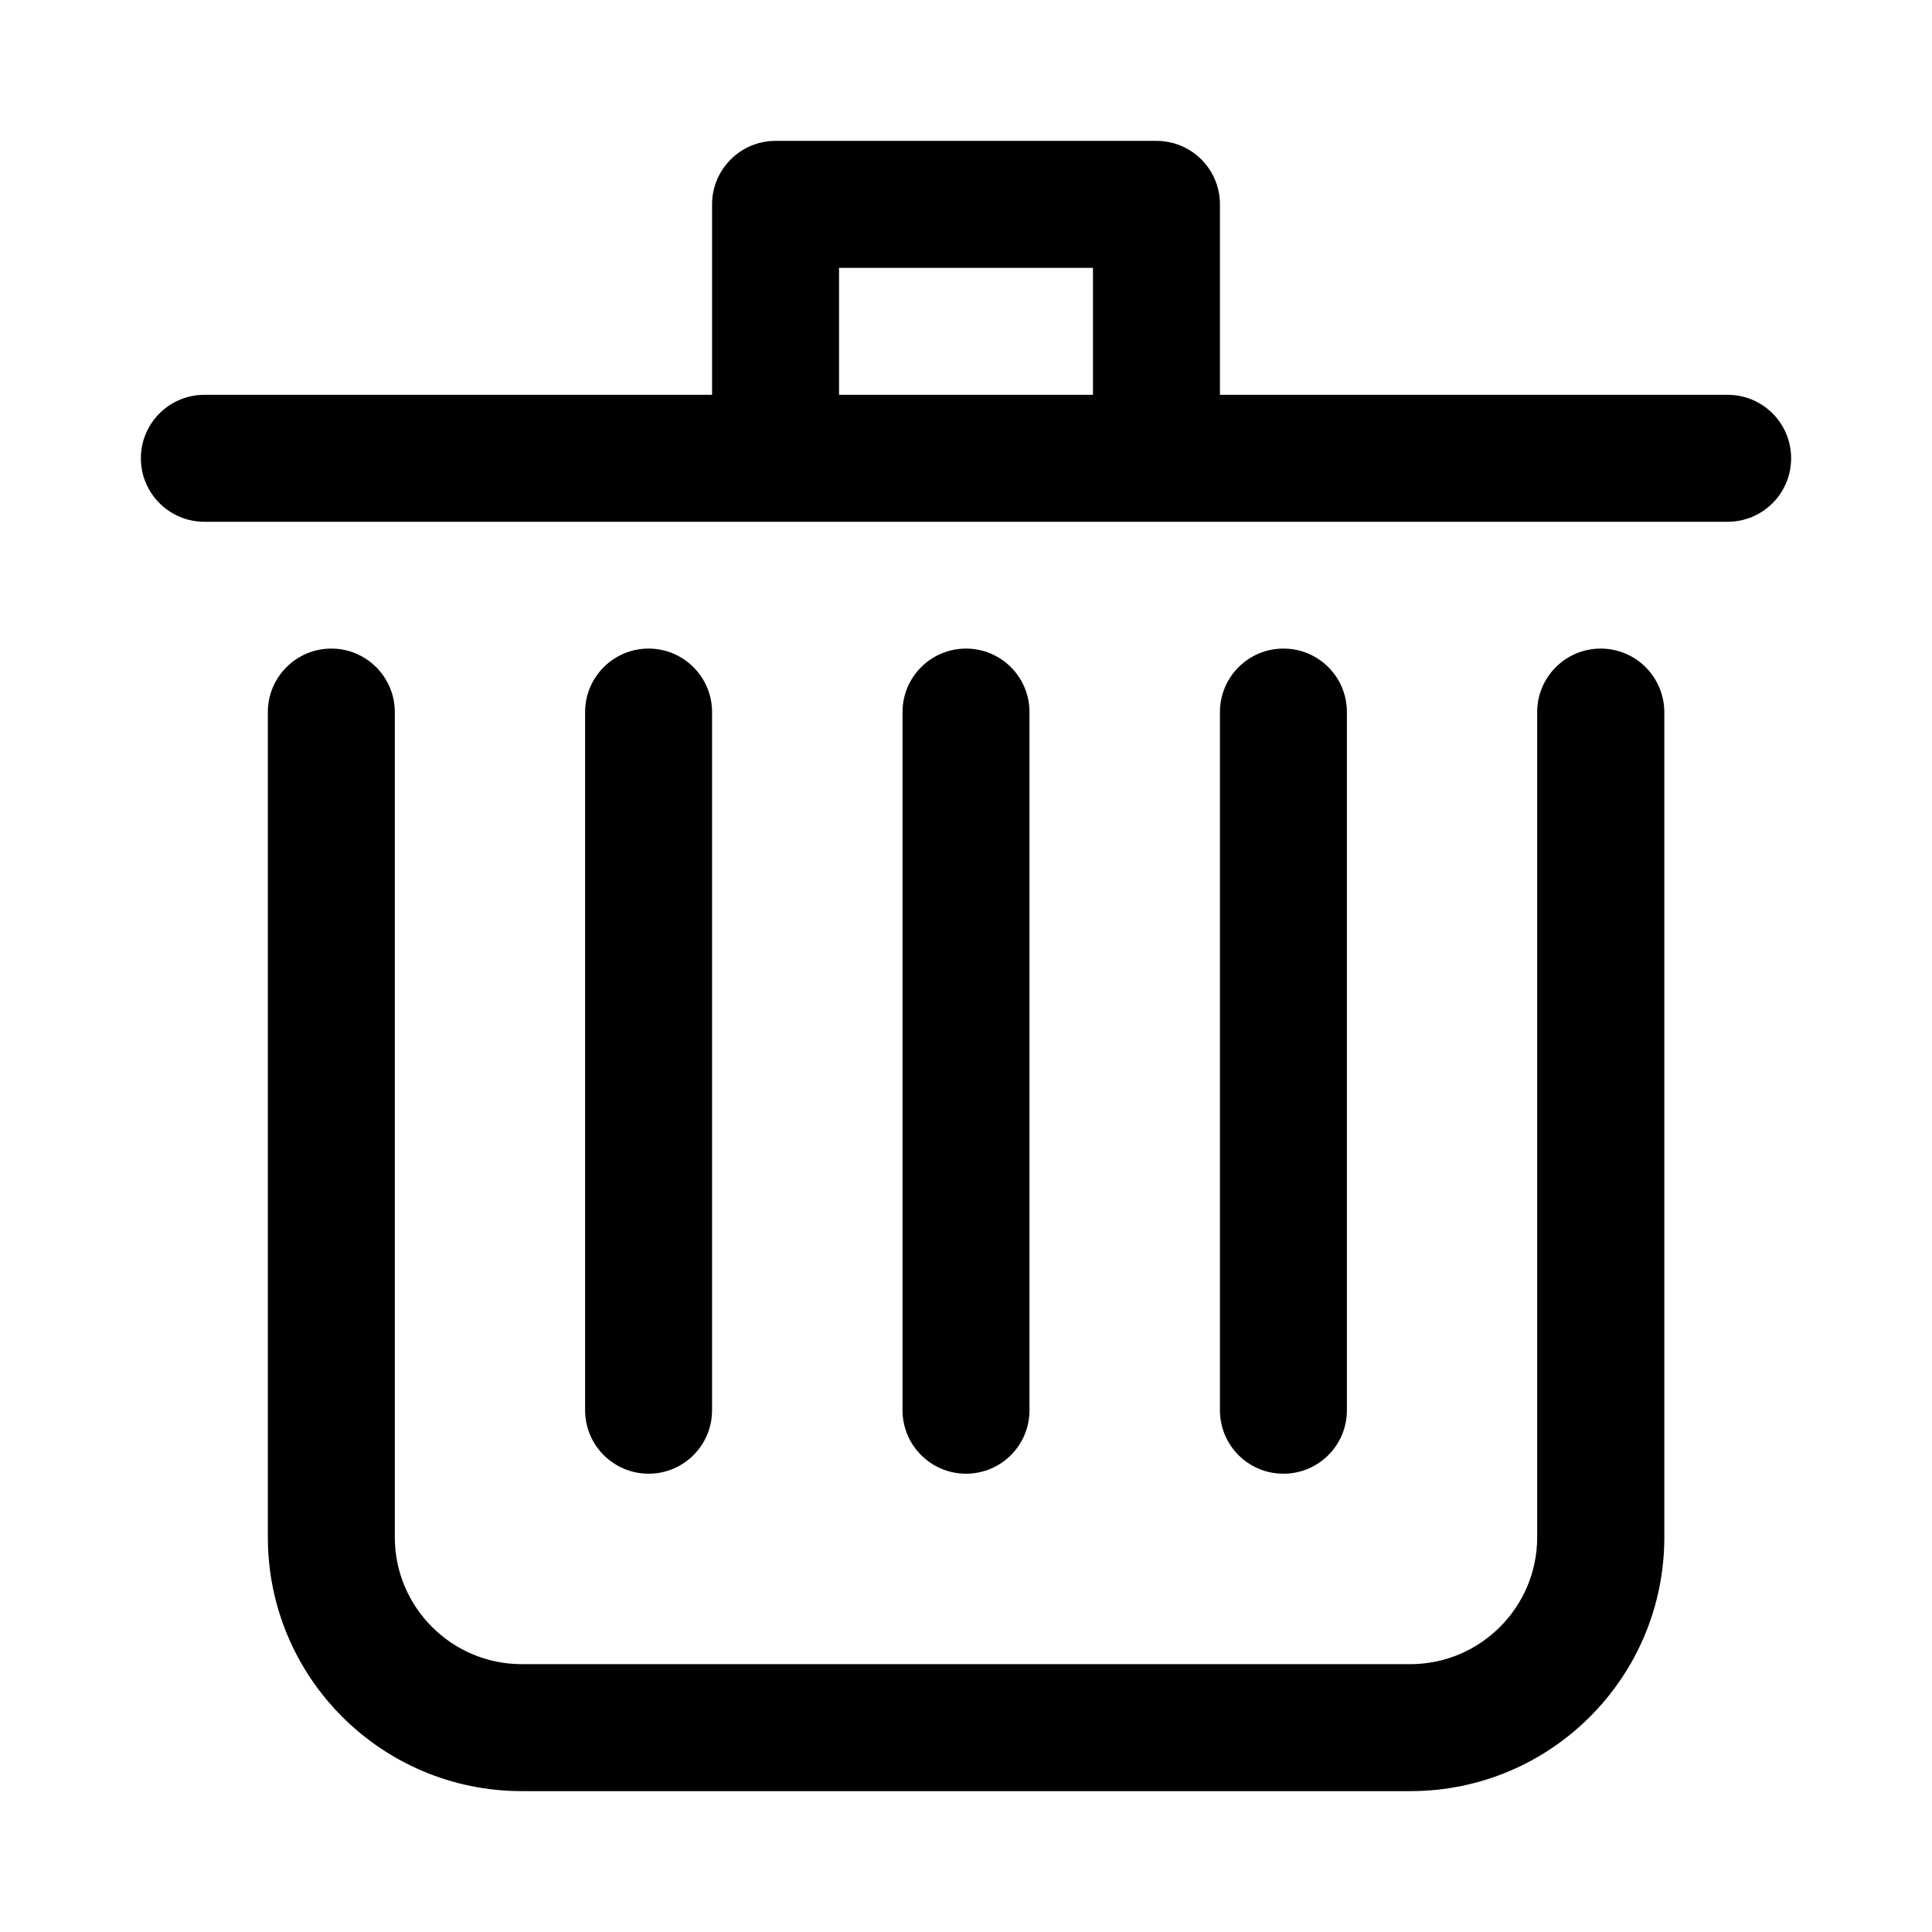
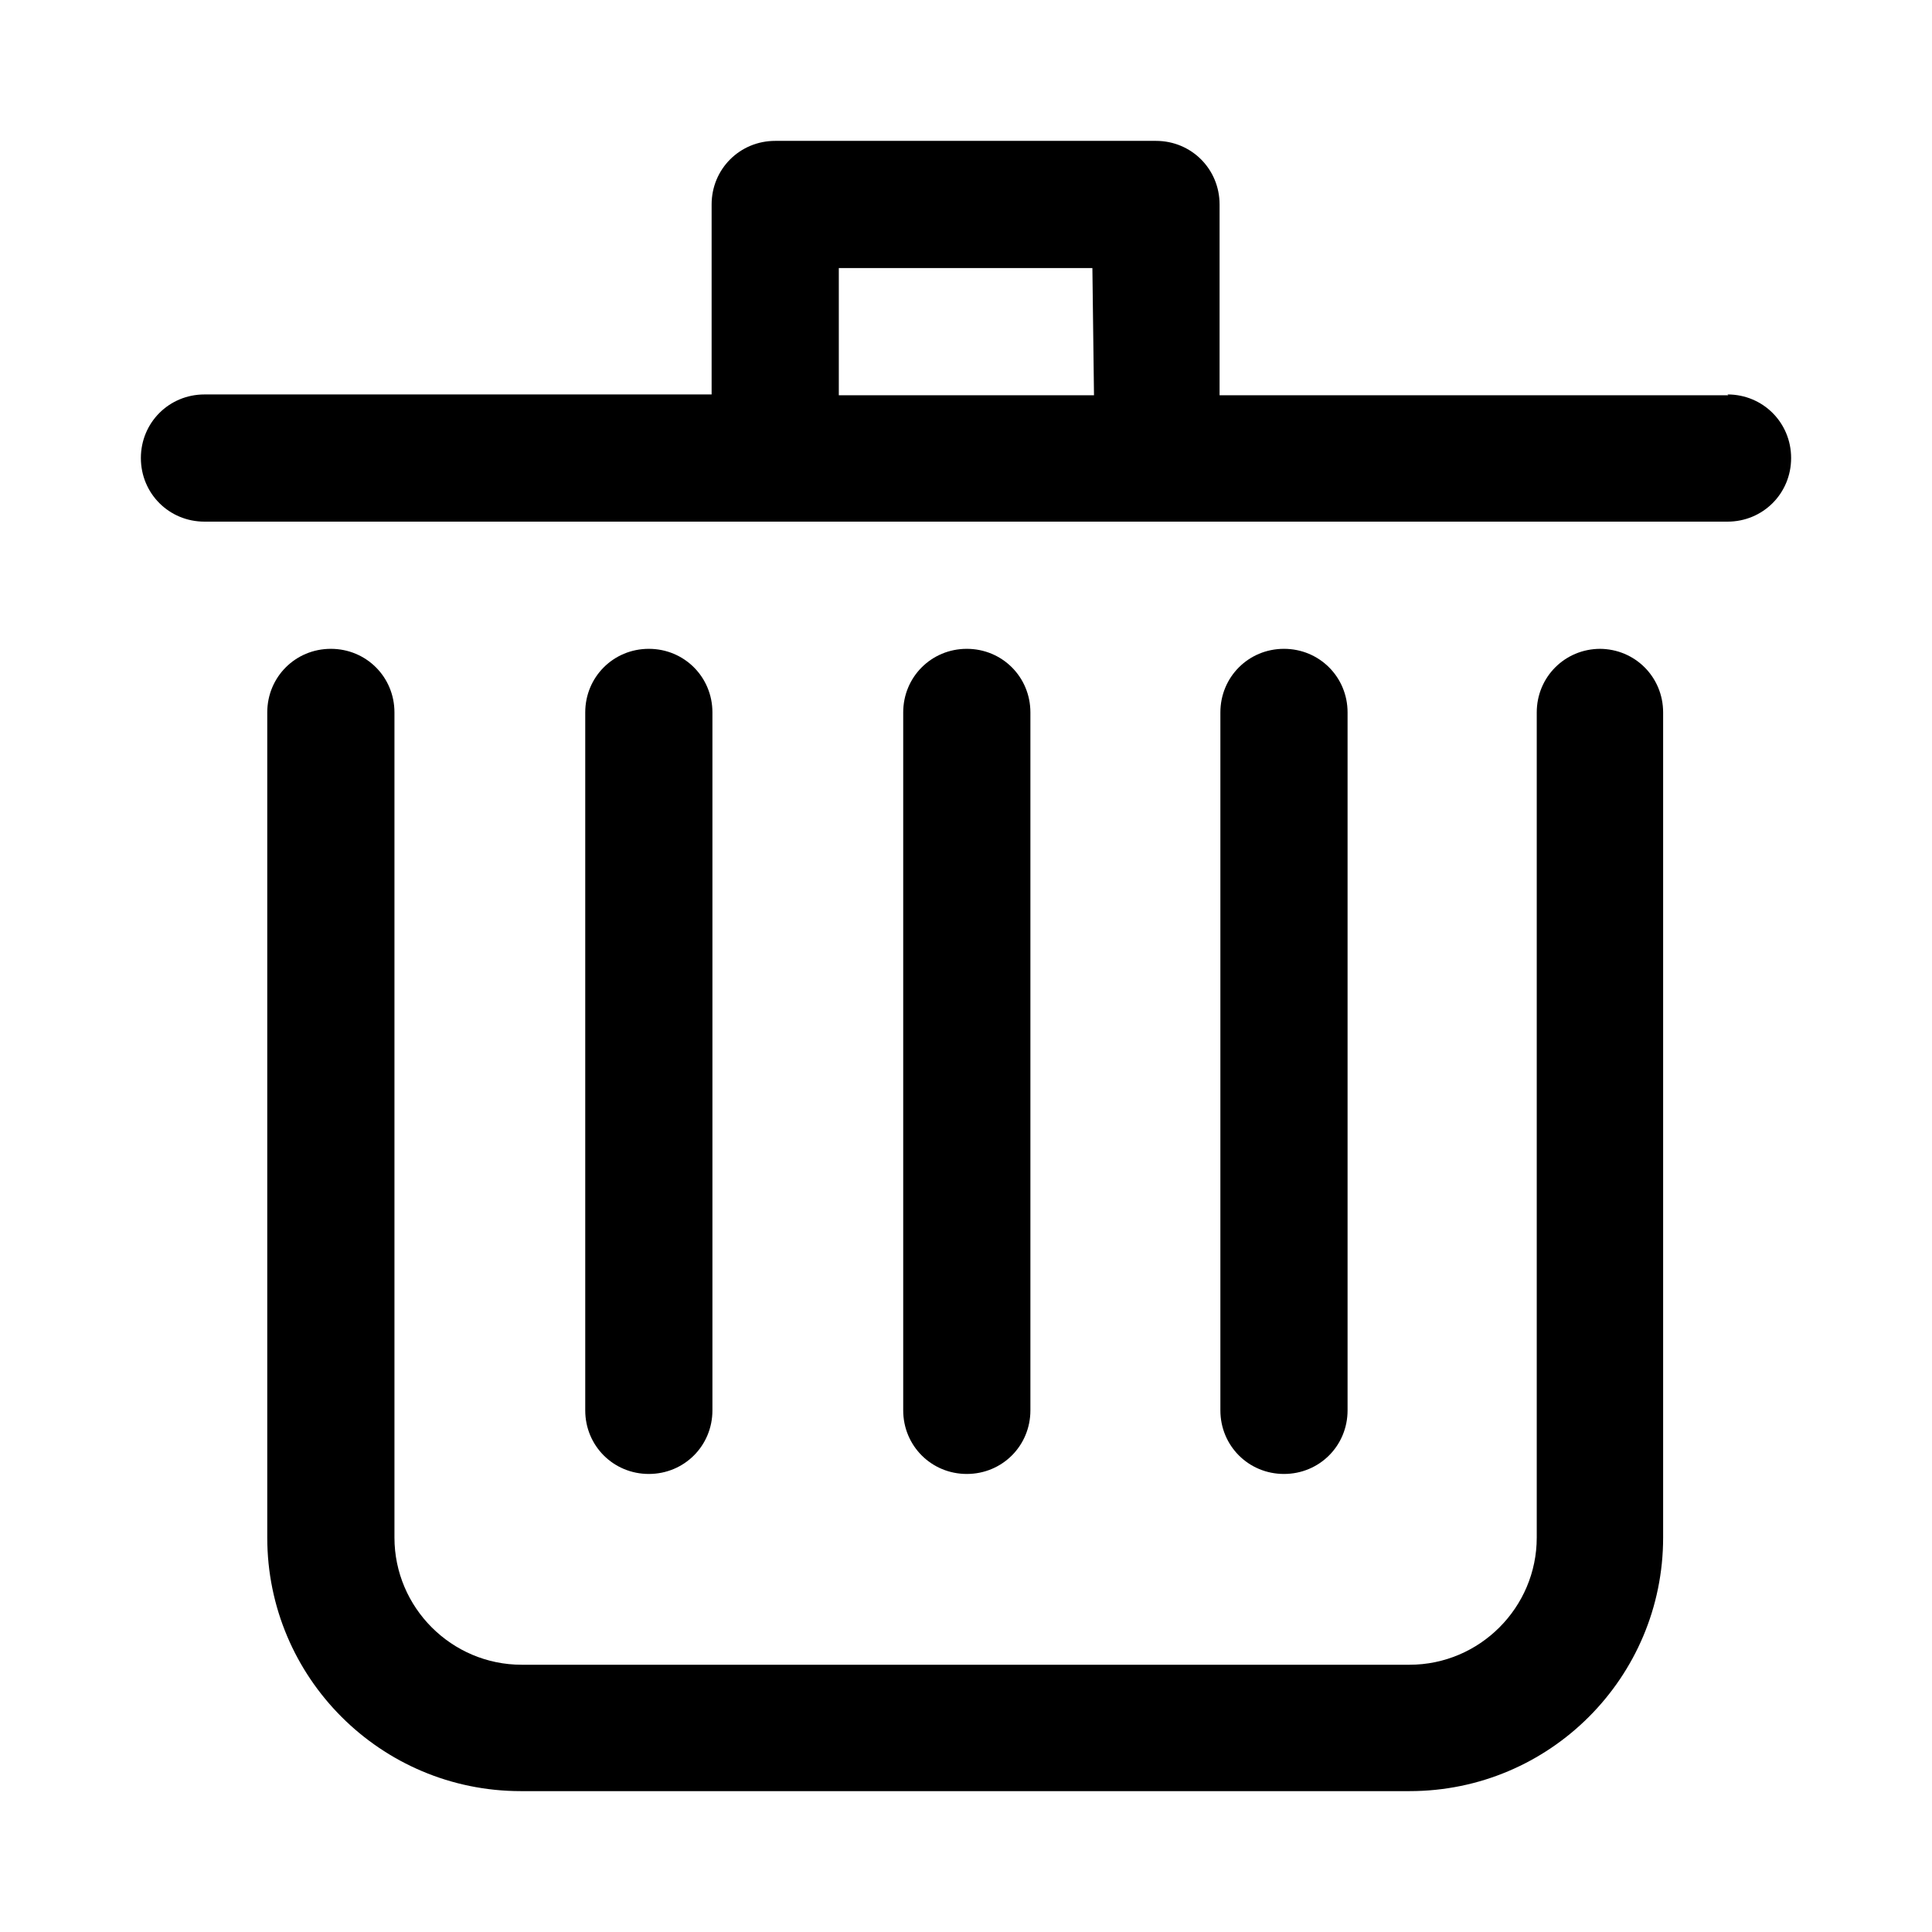
- <svg xmlns="http://www.w3.org/2000/svg" version="1.1" x="0px" y="0px" viewBox="0 0 24 24" enable-background="new 0 0 1000 1000" xml:space="preserve" id="svg8" width="24" height="24">
-   <defs id="defs12" />
-   <g id="g6" transform="matrix(0.02091837,0,0,0.02091837,1.540816,1.540816)">
-     <path d="m 876.9,311.5 c -20.8,0 -37.7,16.9 -37.7,37.7 v 490 c 0,41.6 -33.8,75.4 -75.4,75.4 H 236.2 c -41.6,0 -75.4,-33.8 -75.4,-75.4 v -490 c 0,-20.8 -16.9,-37.7 -37.7,-37.7 -20.8,0 -37.7,16.9 -37.7,37.7 v 490 c 0,83.3 67.5,150.8 150.8,150.8 h 527.7 c 83.3,0 150.8,-67.5 150.8,-150.8 v -490 c -0.1,-20.8 -16.9,-37.7 -37.8,-37.7 z M 349.2,763.8 V 349.2 c 0,-20.8 -16.9,-37.7 -37.7,-37.7 -20.8,0 -37.7,16.9 -37.7,37.7 v 414.6 c 0,20.8 16.9,37.7 37.7,37.7 20.8,0 37.7,-16.8 37.7,-37.7 z m 603.1,-603 H 650.8 V 47.7 C 650.8,26.9 634,10 613.1,10 H 386.9 c -20.8,0 -37.7,16.9 -37.7,37.7 V 160.8 H 47.7 c -20.8,0 -37.7,16.9 -37.7,37.7 0,20.8 16.9,37.7 37.7,37.7 h 904.6 c 20.8,0 37.7,-16.8 37.7,-37.7 0,-20.8 -16.8,-37.7 -37.7,-37.7 z m -376.9,0 H 424.6 V 85.4 h 150.8 z m 150.8,603 V 349.2 c 0,-20.8 -16.8,-37.7 -37.7,-37.7 -20.8,0 -37.7,16.9 -37.7,37.7 v 414.6 c 0,20.8 16.8,37.7 37.7,37.7 20.8,0 37.7,-16.8 37.7,-37.7 z m -188.5,0 V 349.2 c 0,-20.8 -16.8,-37.7 -37.7,-37.7 -20.8,0 -37.7,16.9 -37.7,37.7 v 414.6 c 0,20.8 16.9,37.7 37.7,37.7 20.8,0 37.7,-16.8 37.7,-37.7 z" id="path4" />
-   </g>
+ <svg xmlns="http://www.w3.org/2000/svg" version="1.1" viewBox="0 0 24 24" width="24" height="24">
+   <path d="M19.88 8.06c-.44 0-.79.35-.79.79v10.25c0 .87-.71 1.58-1.58 1.58H6.48c-.87 0-1.58-.71-1.58-1.58v-10.25c0-.44-.35-.79-.79-.79-.44 0-.79.35-.79.79v10.25c0 1.74 1.41 3.15 3.15 3.15h11.04c1.74 0 3.15-1.41 3.15-3.15v-10.25c0-.44-.35-.79-.79-.79zM8.85 17.52V8.85c0-.44-.35-.79-.79-.79-.44 0-.79.35-.79.79v8.67c0 .44.35.79.79.79.44 0 .79-.35.79-.79zm12.62-12.61H15.15V2.54c0-.44-.35-.79-.79-.79H9.63c-.44 0-.79.35-.79.79V4.9H2.54c-.44 0-.79.35-.79.79 0 .44.35.79.79.79h18.92c.44 0 .79-.35.79-.79 0-.44-.35-.79-.79-.79zm-7.88 0H10.42V3.33h3.15zm3.15 12.61V8.85c0-.44-.35-.79-.79-.79-.44 0-.79.35-.79.79v8.67c0 .44.35.79.79.79.44 0 .79-.35.79-.79zm-3.94 0v-8.67c0-.44-.35-.79-.79-.79-.44 0-.79.35-.79.79v8.67c0 .44.35.79.79.79.44 0 .79-.35.79-.79z" />
</svg>
